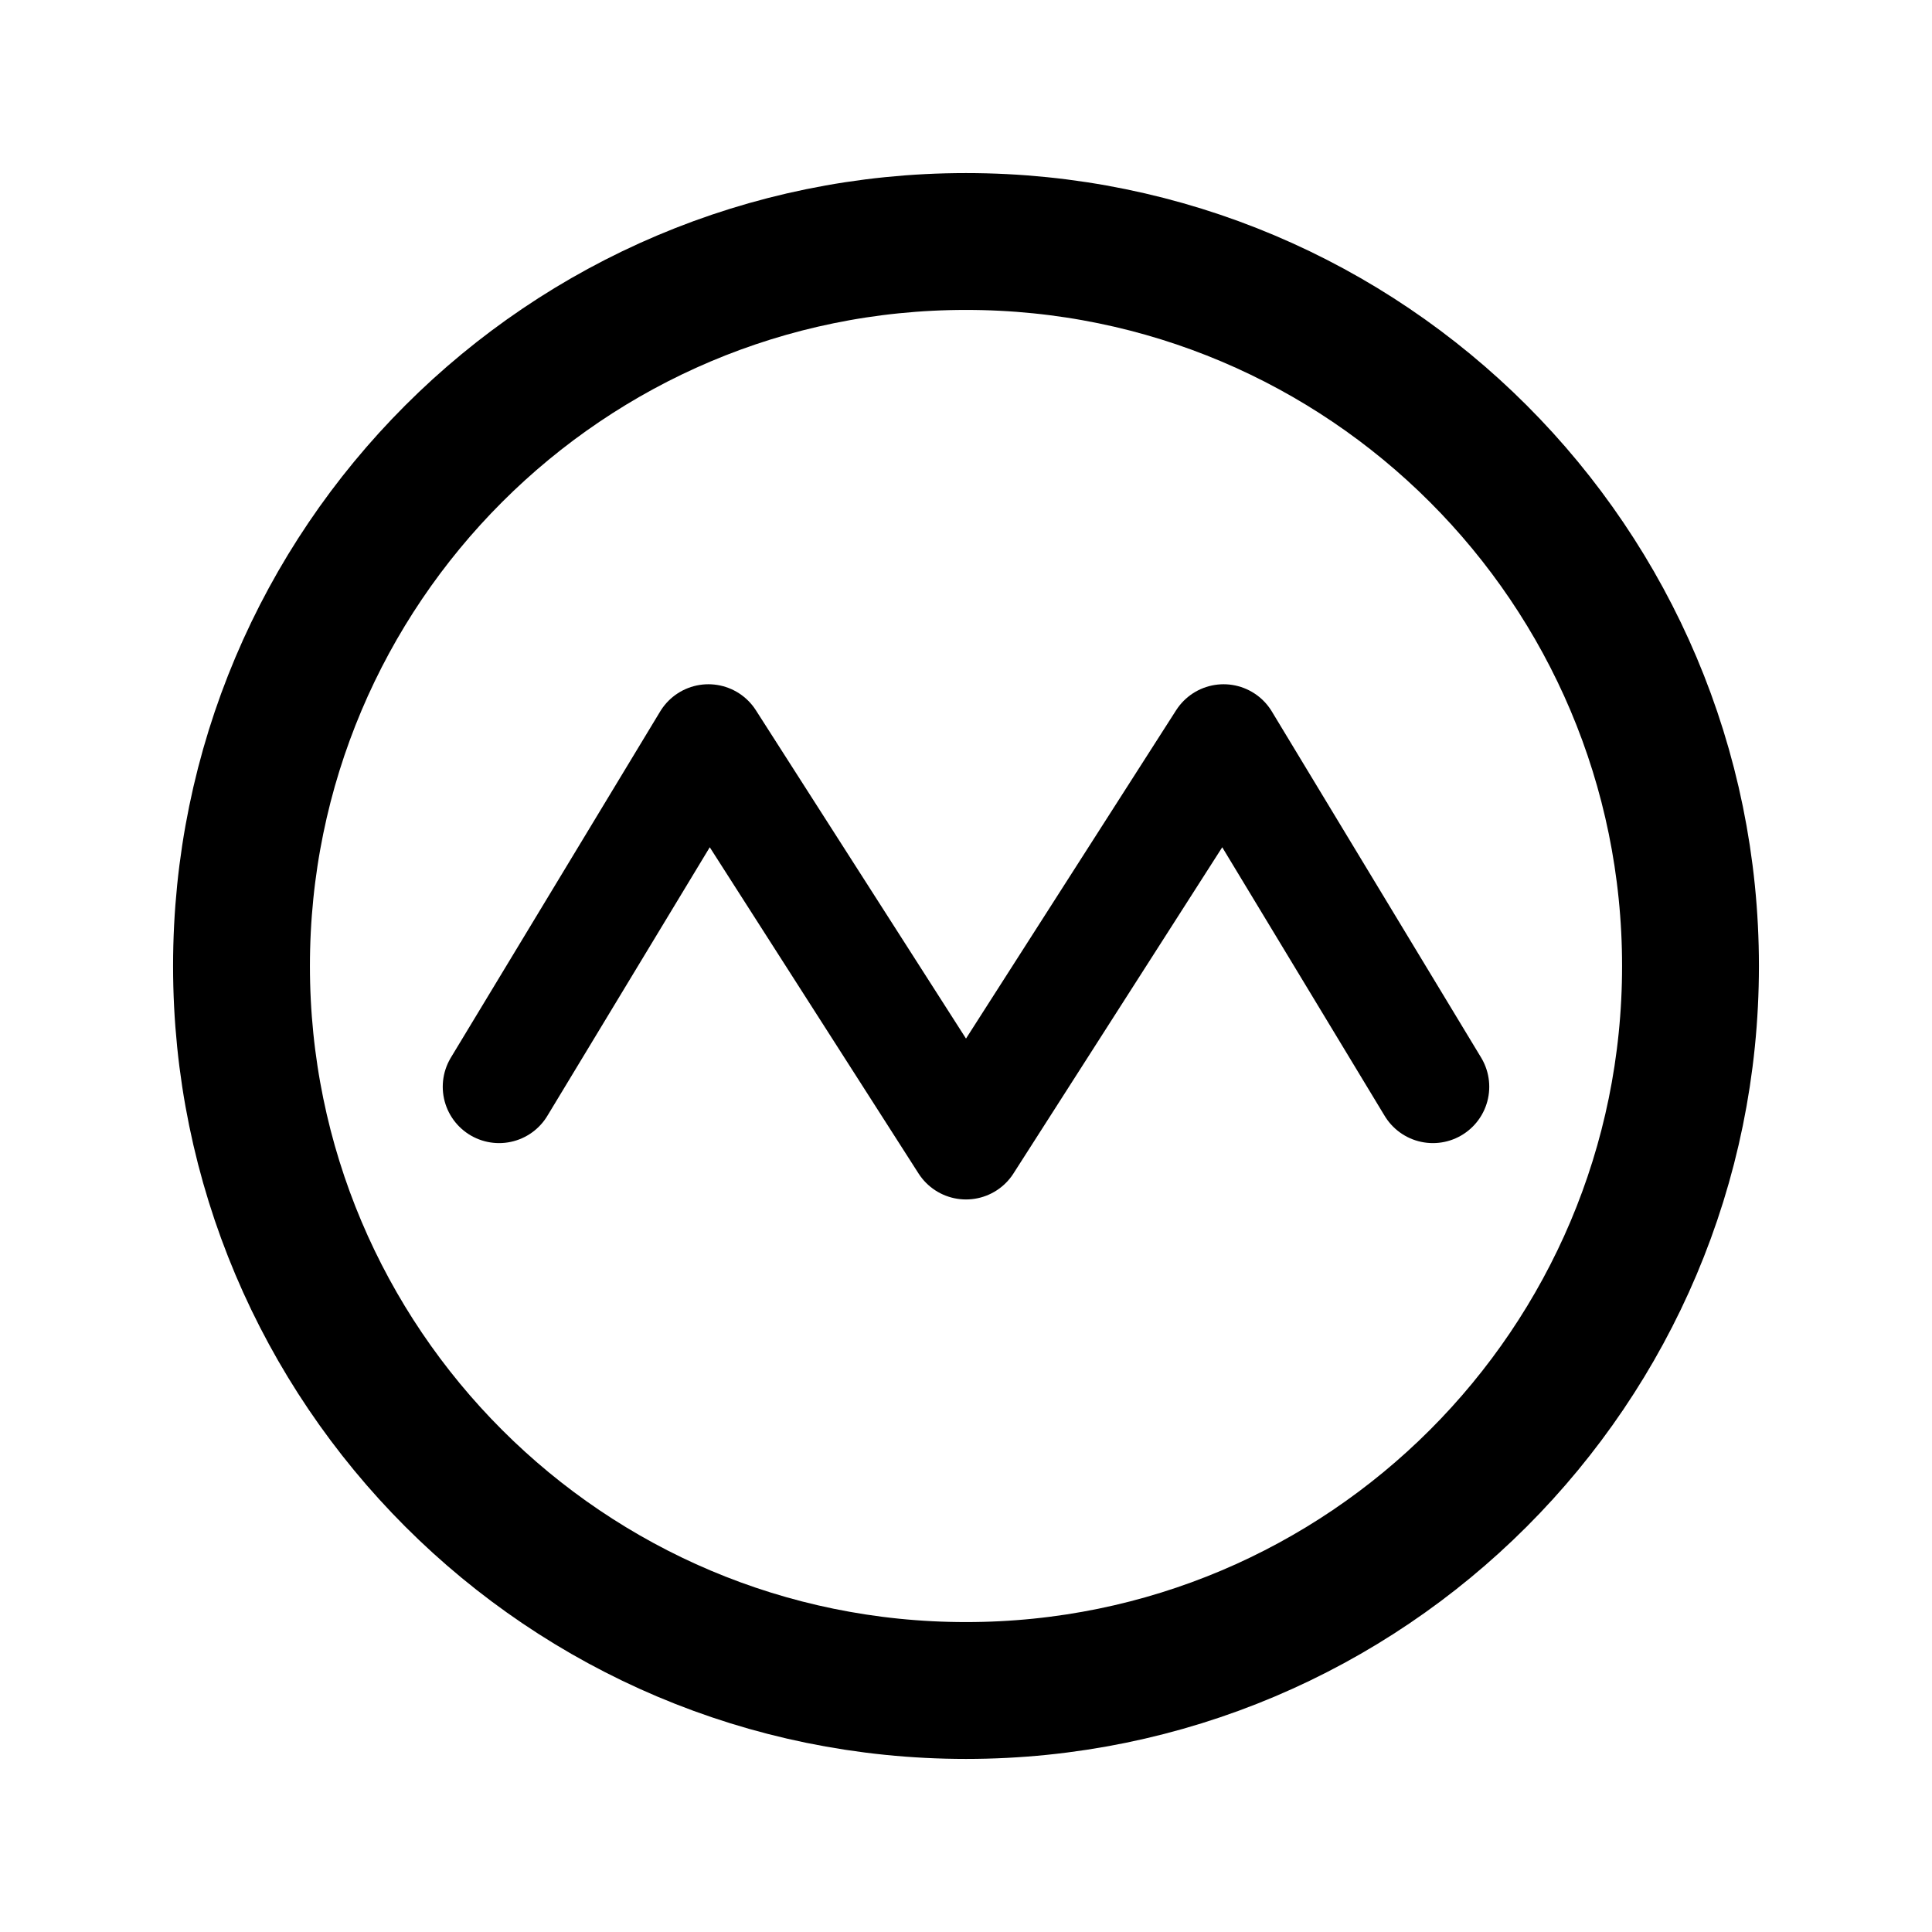
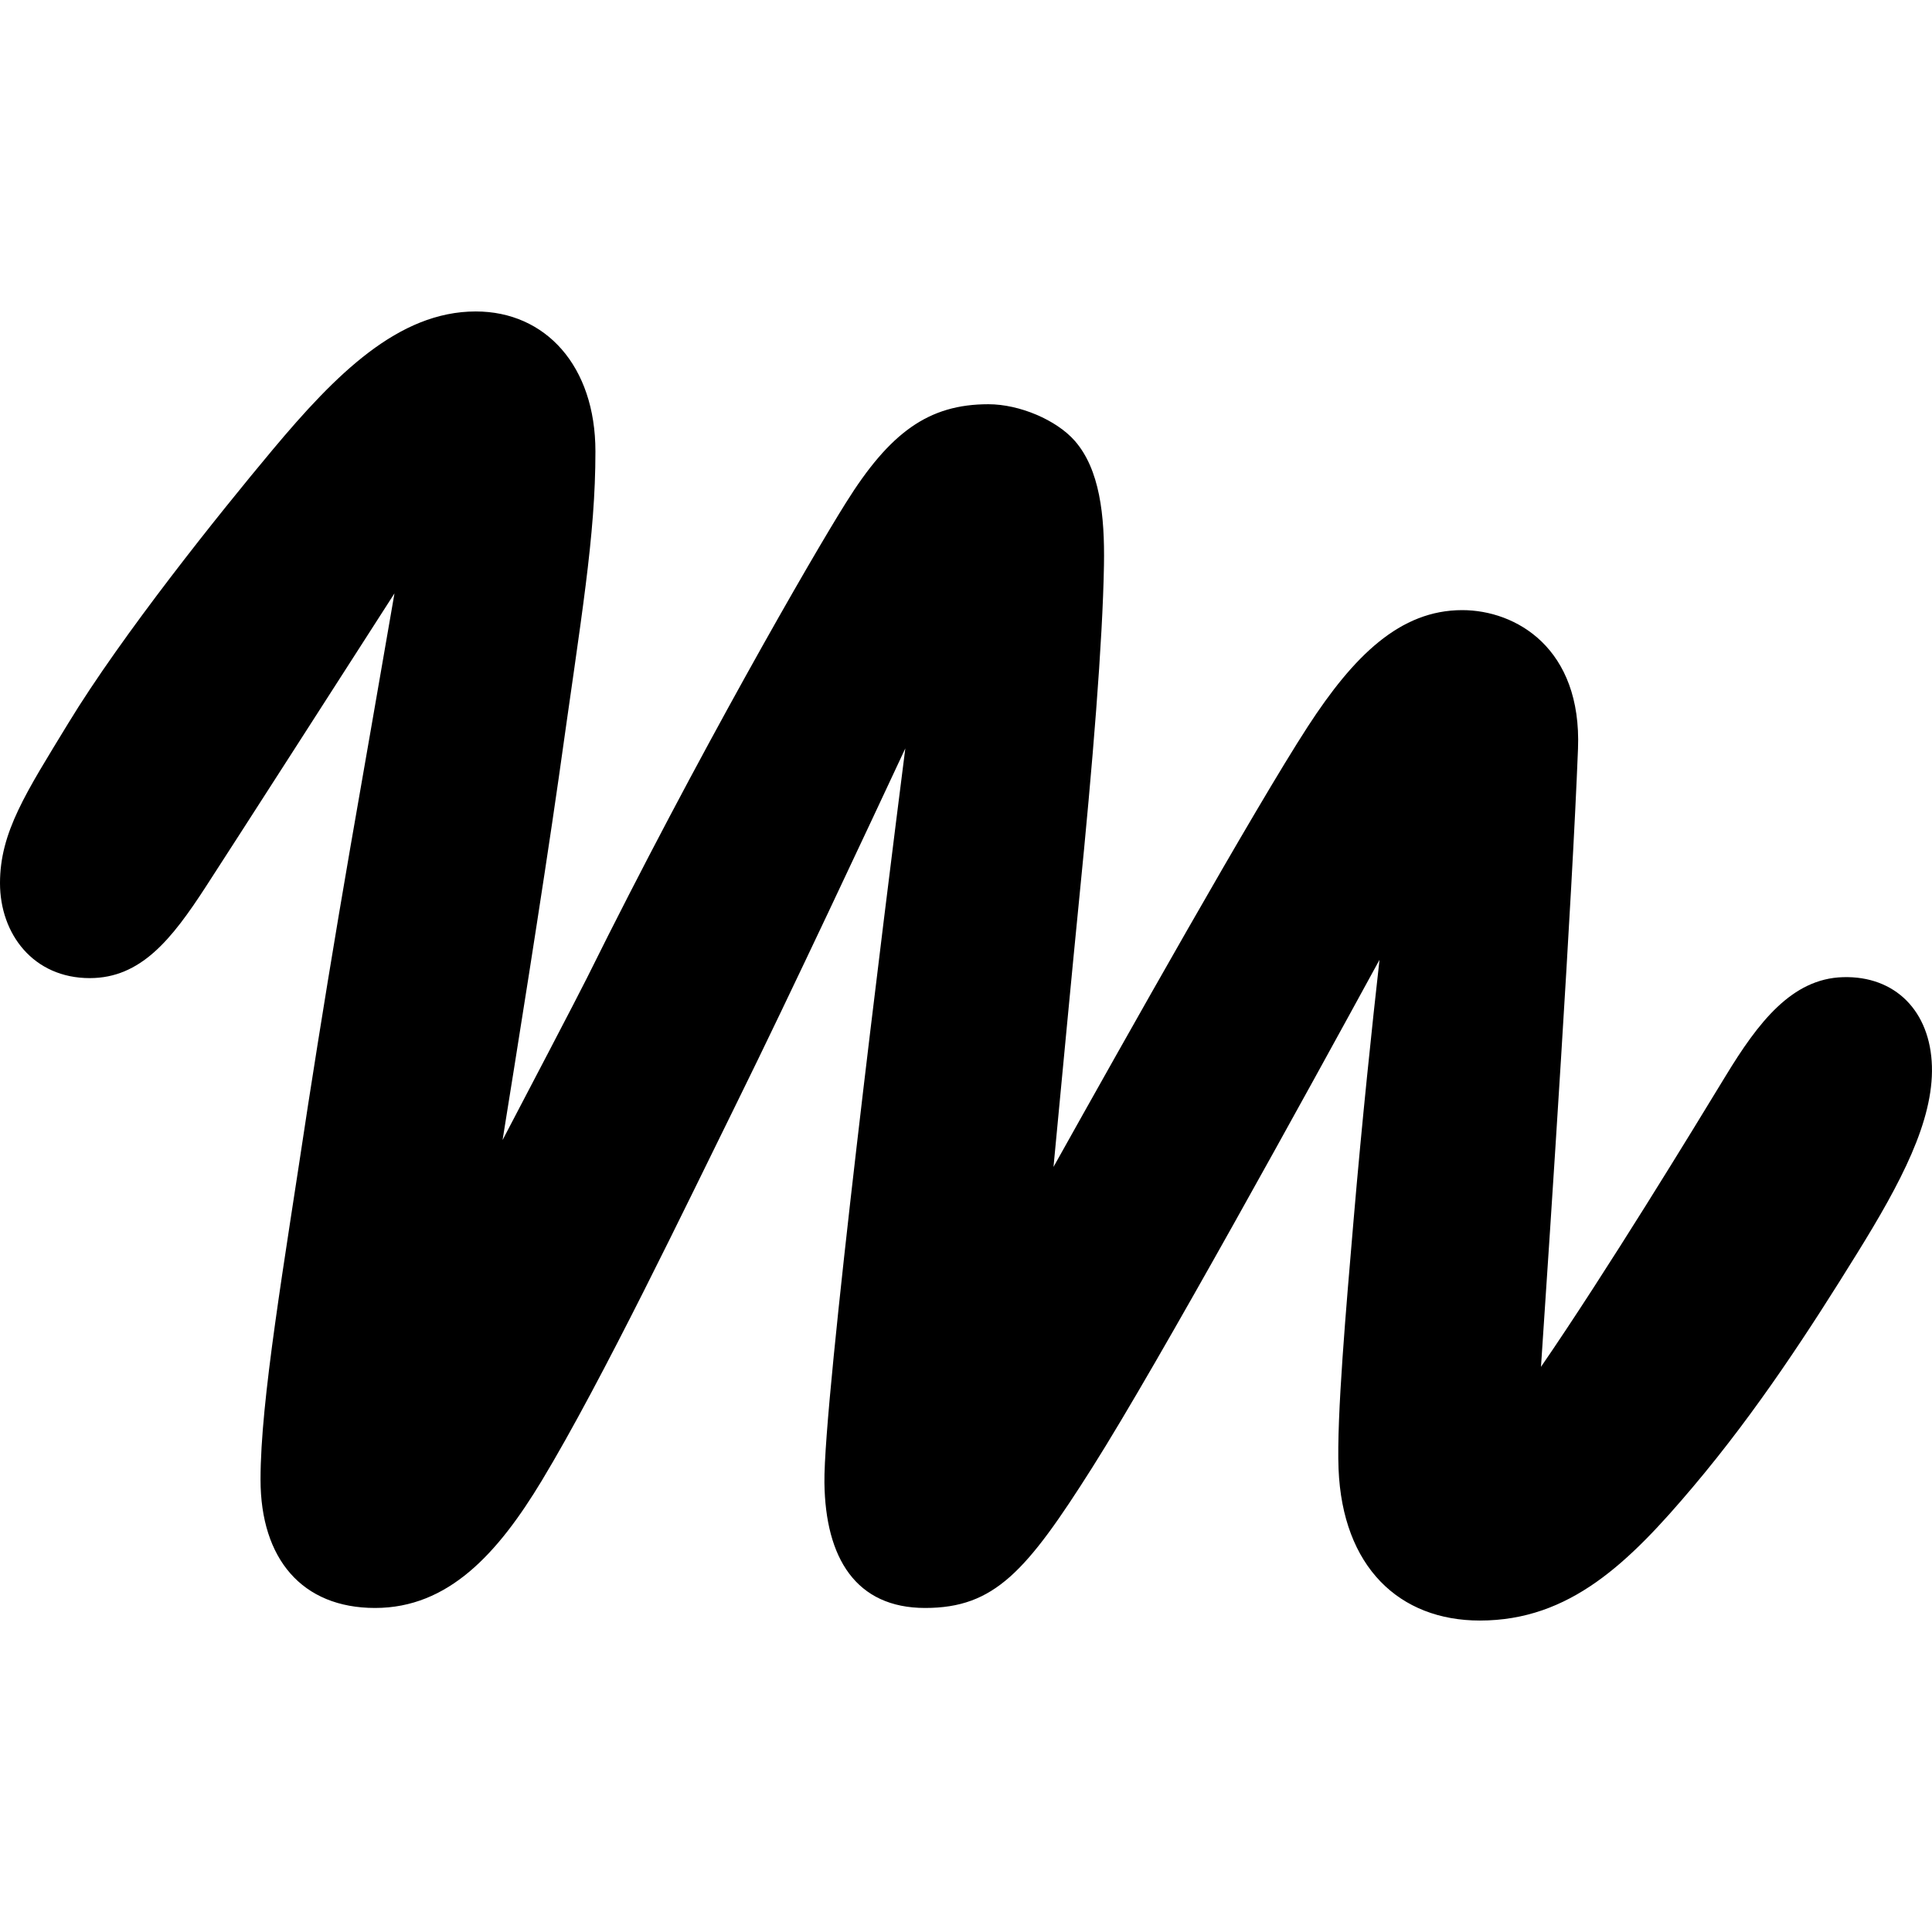
- <svg xmlns="http://www.w3.org/2000/svg" viewBox="0 0 24 24" fill="none">
-   <circle cx="12" cy="12" r="9" stroke="currentColor" stroke-width="1.7" />
-   <path d="M6.2 13.5 L8.8 9.2 L12 14.2 L15.2 9.2 L17.8 13.5" stroke="currentColor" stroke-width="1.4" stroke-linecap="round" stroke-linejoin="round" />
+ <svg xmlns="http://www.w3.org/2000/svg" viewBox="0 0 100 100">
+   <path d="M24.626 16.121C28.236 16.121 30.819 18.941 30.819 23.364C30.819 27.787 30.105 31.776 28.922 40.247C28.074 46.181 26.62 55.242 26.013 59.009C27.178 56.782 29.907 51.576 30.391 50.598C36.108 39.061 42.066 28.754 43.783 26.025C46.059 22.382 48.062 20.923 51.16 20.923C52.769 20.923 54.683 21.736 55.632 22.819C56.918 24.29 57.186 26.66 57.141 29.244C57.074 33.207 56.56 39.526 55.855 46.57C55.542 49.706 54.937 56.107 54.529 60.4C58.188 53.853 64.961 41.811 67.692 37.606C70.073 33.94 72.466 31.58 75.684 31.58C78.46 31.58 81.881 33.542 81.677 38.757C81.377 46.456 80.267 63.223 79.761 70.748C83.166 65.791 87.638 58.454 89.315 55.697C91.01 52.908 92.75 50.654 95.39 50.578C98.099 50.499 99.913 52.341 99.996 55.184C100.078 58.028 98.383 61.226 96.134 64.856C93.694 68.796 90.962 73.012 87.638 76.949C84.315 80.886 81.26 83.878 76.599 83.879C72.424 83.879 69.487 81.104 69.283 76.025C69.177 73.364 69.68 67.641 70.06 63.167C70.5 57.987 71.031 52.986 71.403 49.679C67.734 56.398 60.01 70.468 56.535 75.96C53.134 81.334 51.477 83.227 47.888 83.228C44.298 83.228 42.723 80.642 42.672 76.75C42.614 72.528 45.785 47.182 46.859 38.737C45.118 42.462 40.839 51.606 38.155 57.044C35.559 62.306 31.204 71.398 28.044 76.636C25.767 80.409 23.209 83.227 19.417 83.228C15.625 83.228 13.485 80.678 13.485 76.579C13.485 72.479 14.672 65.649 15.947 57.178C16.584 53.078 17.311 48.613 18.131 43.876C18.732 40.448 19.776 34.417 20.418 30.713C17.502 35.254 12.254 43.428 10.657 45.89C8.881 48.629 7.287 50.626 4.647 50.627C1.733 50.627 0.001 48.352 0 45.711C0 43.07 1.343 41.034 3.524 37.451C6.324 32.846 11.358 26.57 14.115 23.275C17.366 19.391 20.614 16.122 24.626 16.121Z" fill="currentColor" />
</svg>
